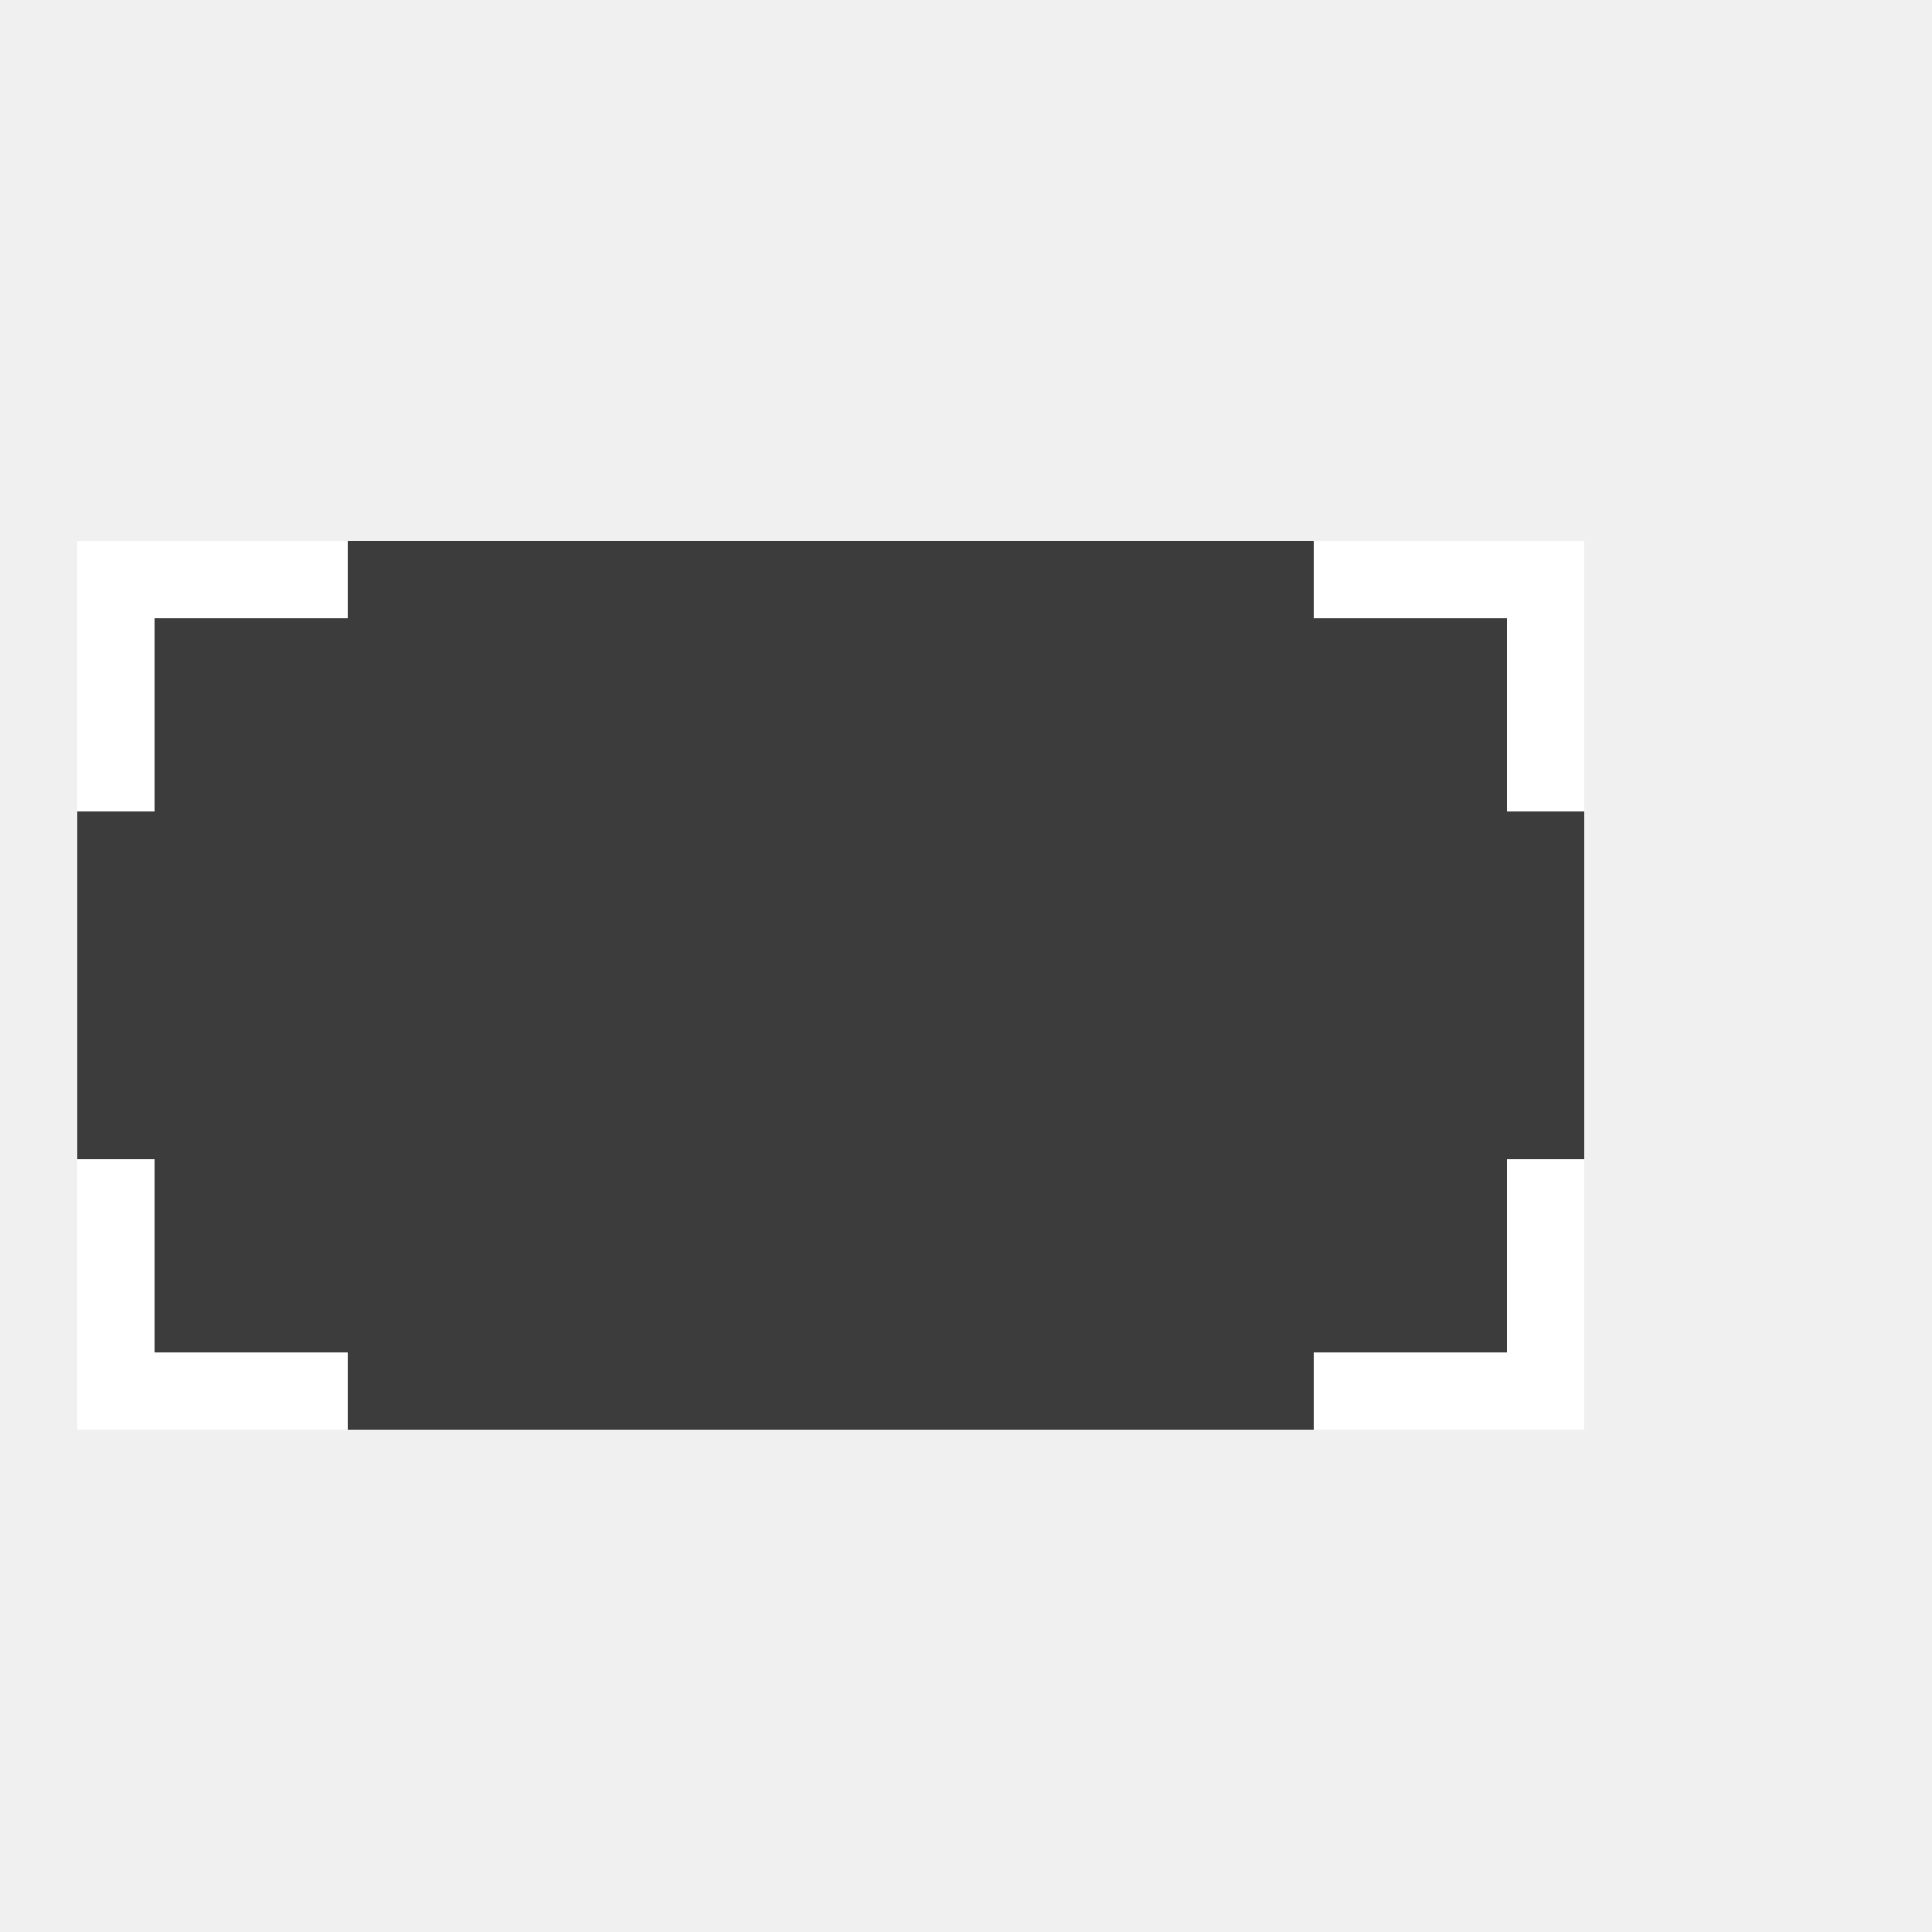
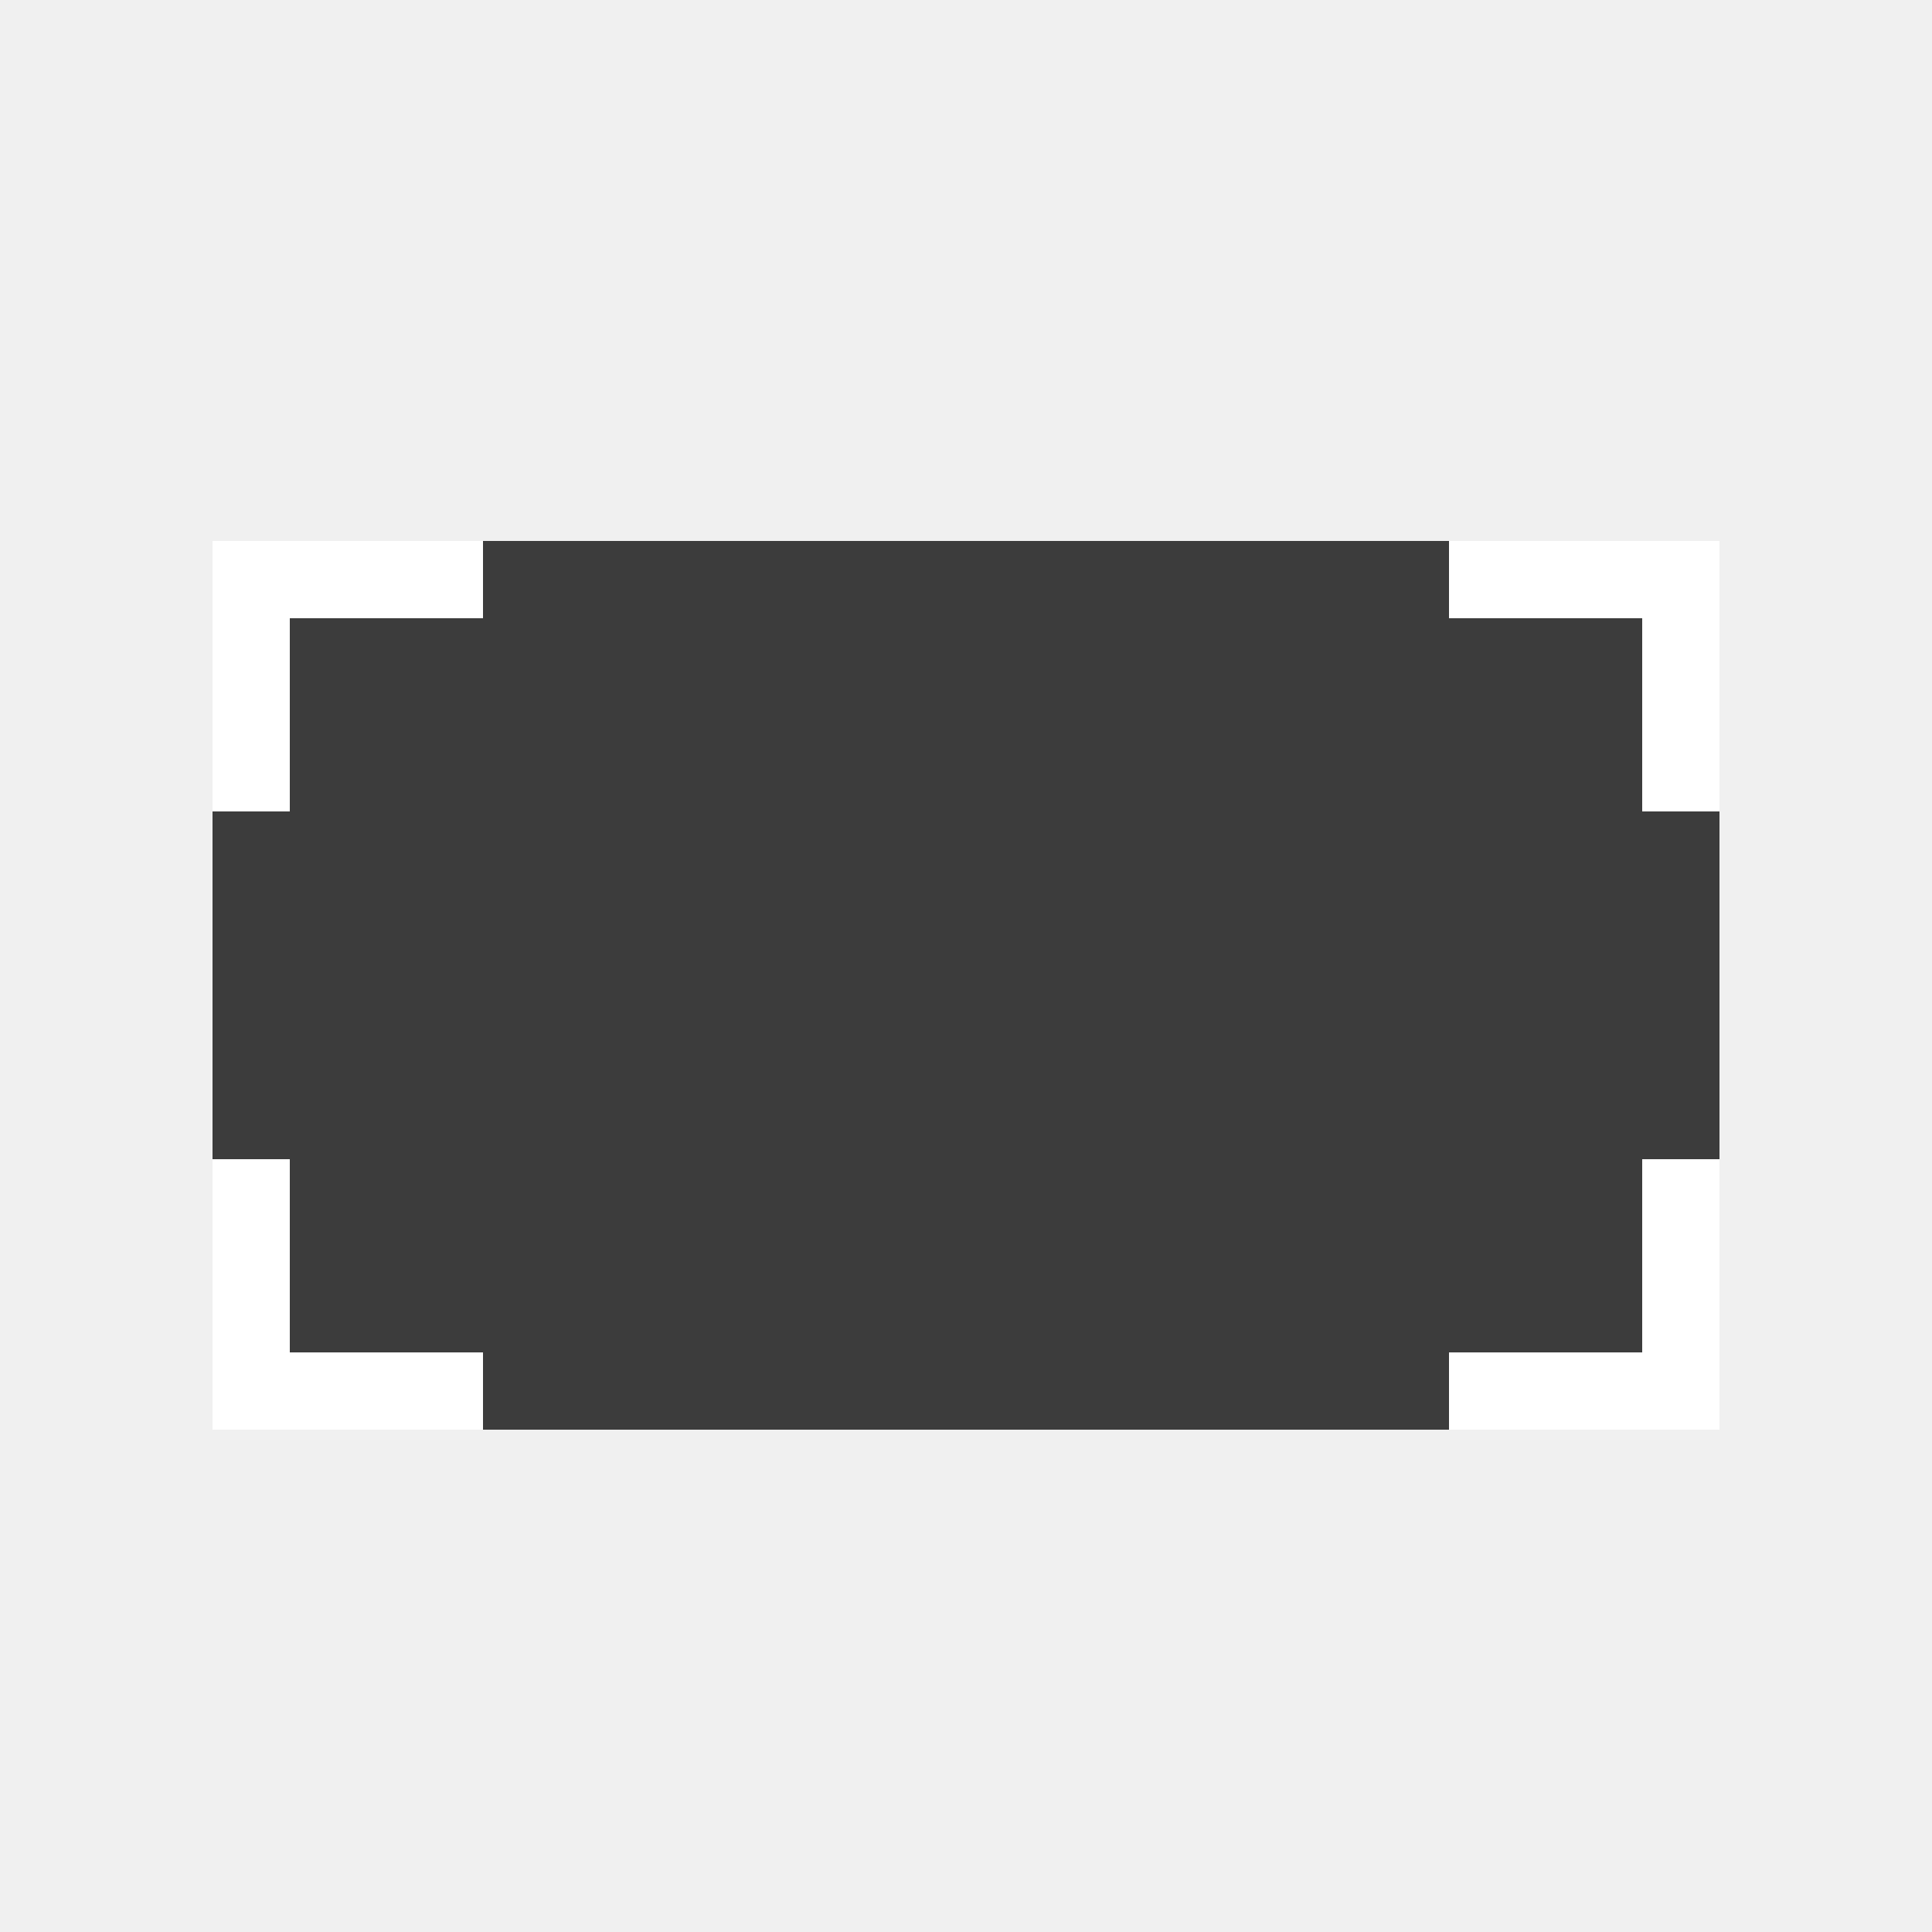
- <svg xmlns="http://www.w3.org/2000/svg" version="1.1" id="icon_x5F_fullscreen" x="0px" y="0px" viewBox="0 0 50 50" style="enable-background:new 0 0 50 50;" xml:space="preserve">
+ <svg xmlns="http://www.w3.org/2000/svg" version="1.1" id="icon_x5F_fullscreen" x="0px" y="0px" viewBox="0 0 50 50" xml:space="preserve">
  <style type="text/css">
- 	.st0{opacity:0.75;enable-background:new    ;}
+ 	.st0{opacity:0.75;}
	.st1{fill:#FFFFFF;}
</style>
-   <rect x="2" y="14" class="st0" width="39" height="23" />
-   <polygon class="st1" points="41,21 39,21 39,16 34,16 34,14 41,14 " />
-   <polygon class="st1" points="9,37 2,37 2,30 4,30 4,35 9,35 " />
-   <polygon class="st1" points="4,21 2,21 2,14 9,14 9,16 4,16 " />
-   <polygon class="st1" points="41,37 34,37 34,35 39,35 39,30 41,30 " />
+   <g transform="translate(3.5 0)">
+     <rect x="2" y="14" class="st0" width="39" height="23" />
+     <polygon class="st1" points="41,21 39,21 39,16 34,16 34,14 41,14 " />
+     <polygon class="st1" points="9,37 2,37 2,30 4,30 4,35 9,35 " />
+     <polygon class="st1" points="4,21 2,21 2,14 9,14 9,16 4,16 " />
+     <polygon class="st1" points="41,37 34,37 34,35 39,35 39,30 41,30 " />
+   </g>
</svg>
